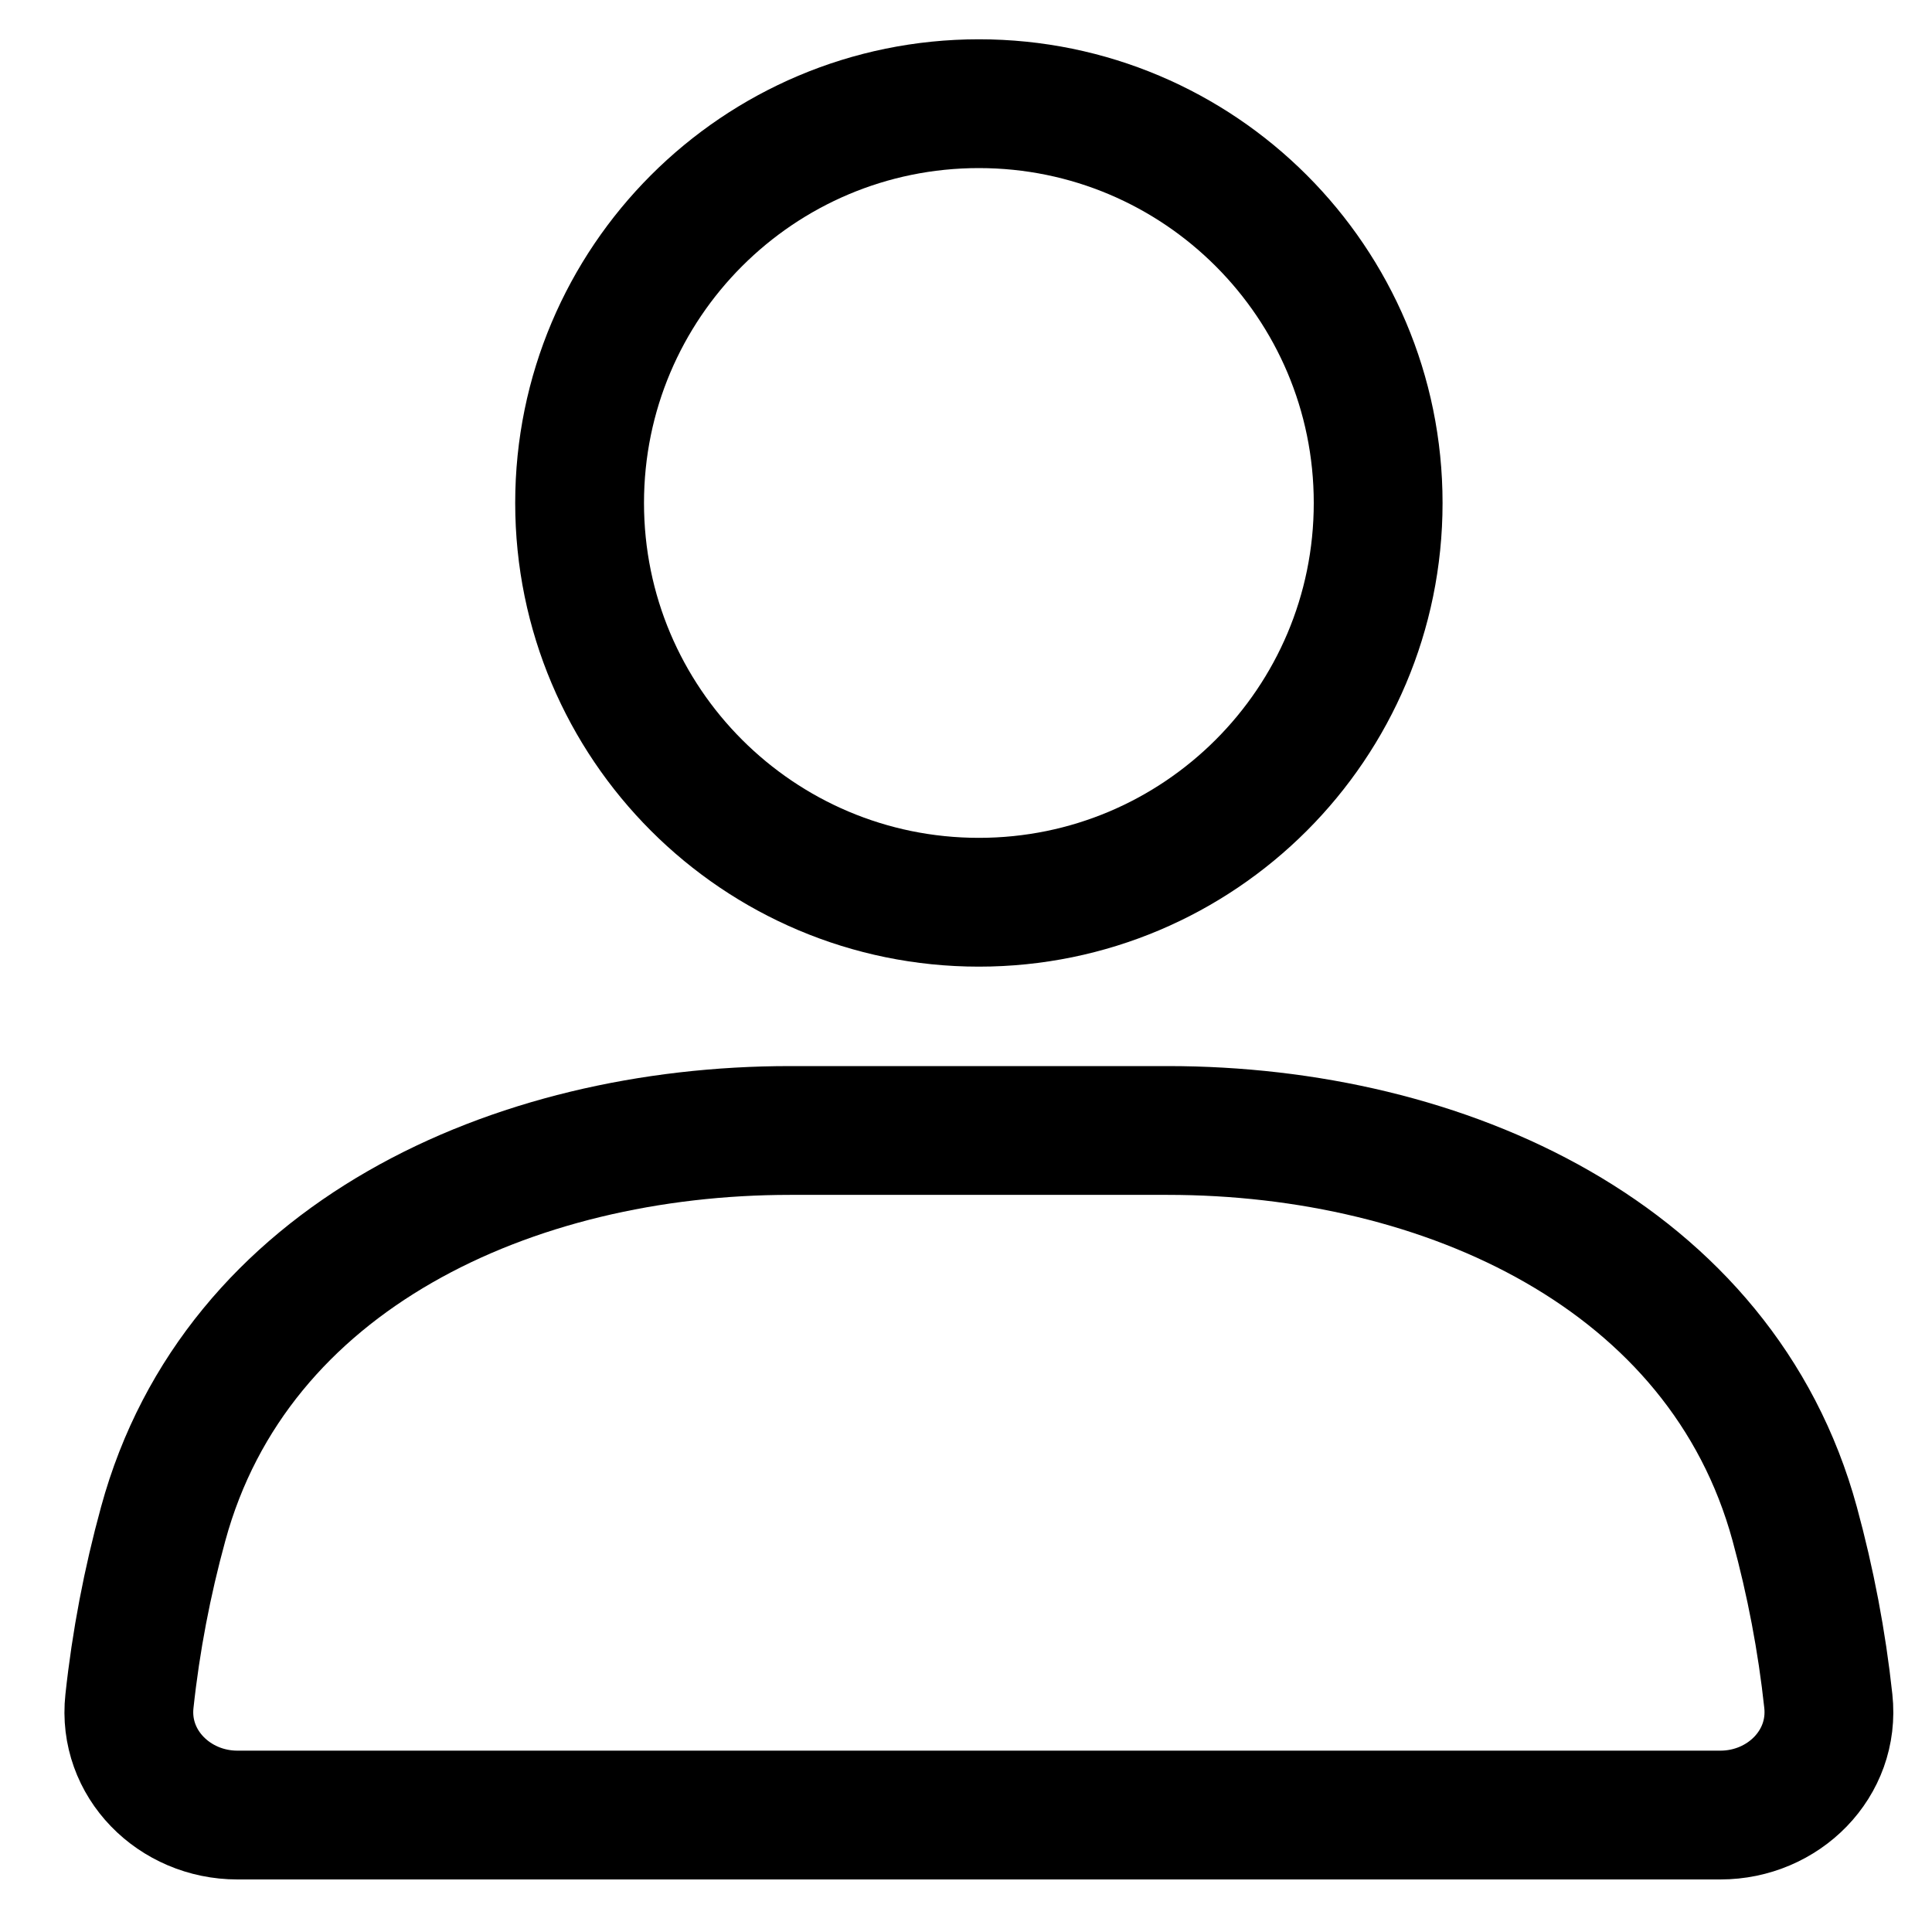
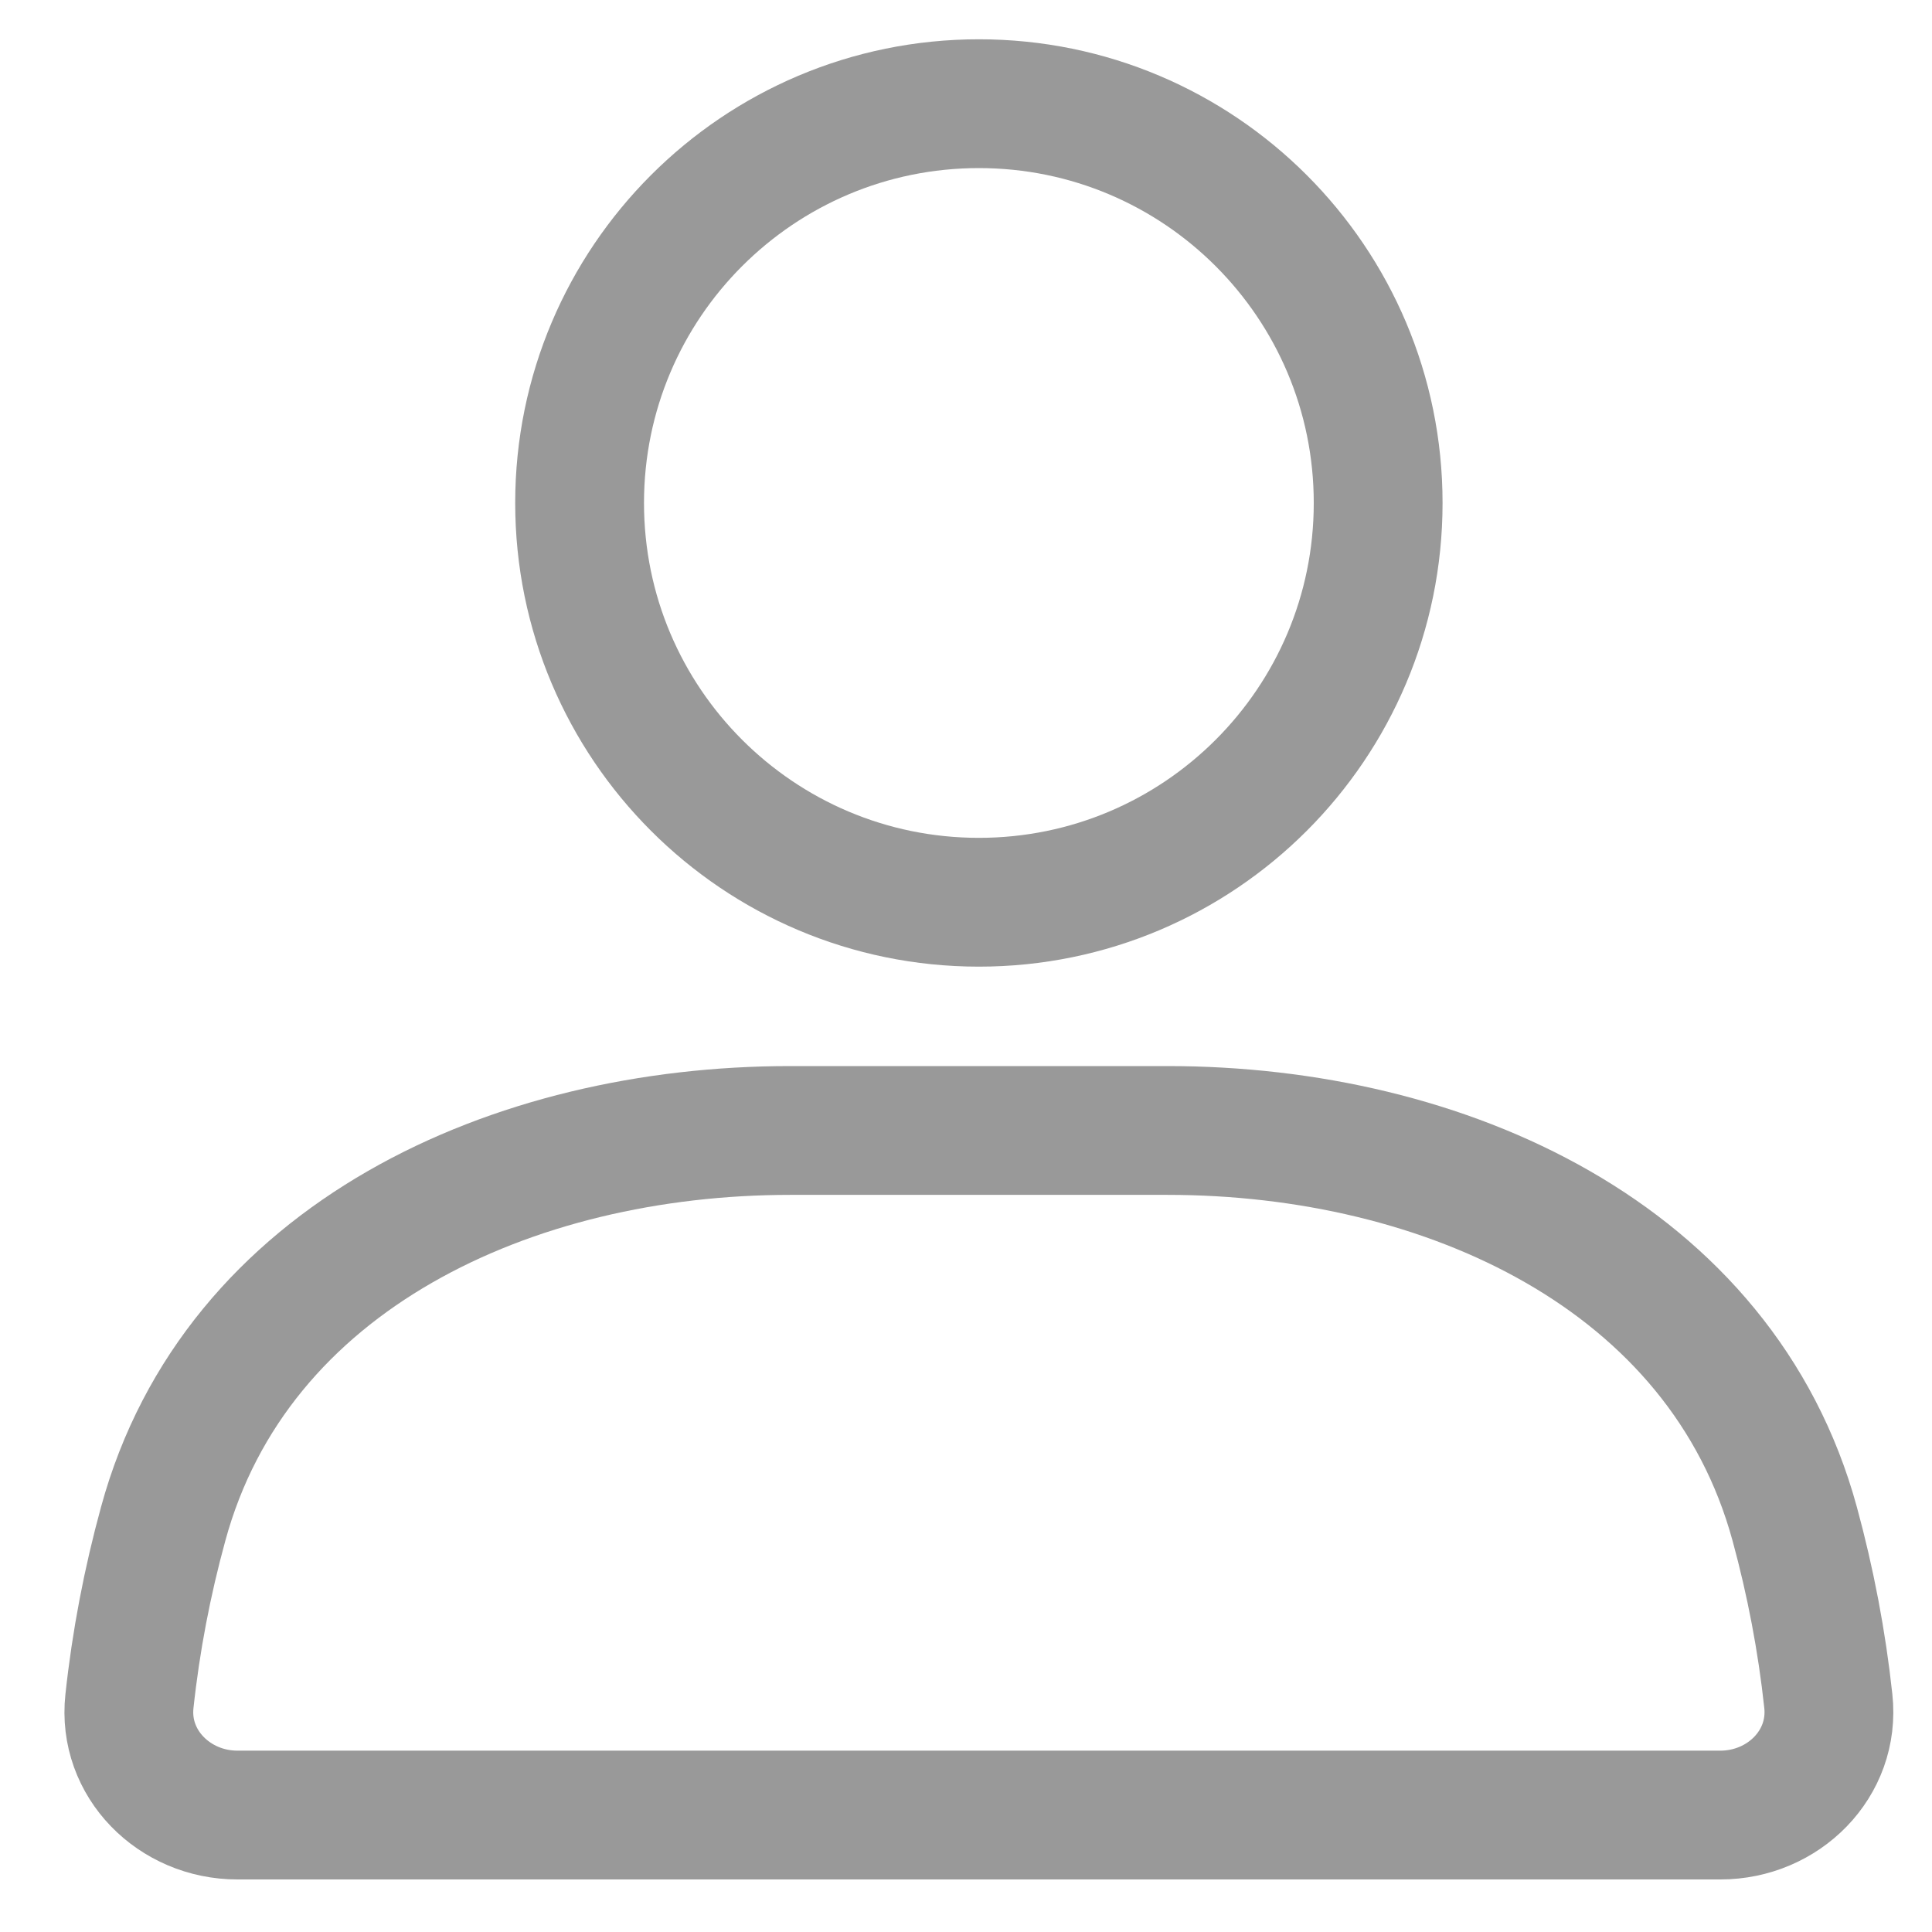
<svg xmlns="http://www.w3.org/2000/svg" width="15" height="15" viewBox="0 0 15 15" fill="none">
-   <path d="M7.6 7.005C9.312 7.005 10.7 5.617 10.7 3.905C10.7 2.193 9.312 0.805 7.6 0.805C5.888 0.805 4.5 2.193 4.5 3.905C4.5 5.617 5.888 7.005 7.6 7.005Z" stroke="black" stroke-linecap="round" />
-   <path d="M1.267 11.831C1.833 9.754 3.982 8.777 6.134 8.777H9.066C11.218 8.777 13.367 9.754 13.934 11.831C14.057 12.282 14.145 12.742 14.195 13.207C14.248 13.694 13.846 14.092 13.357 14.092H1.843C1.354 14.092 0.952 13.693 1.005 13.208C1.055 12.743 1.143 12.283 1.267 11.831Z" stroke="black" stroke-linecap="round" />
+   <path d="M7.6 7.005C9.312 7.005 10.7 5.617 10.7 3.905C10.7 2.193 9.312 0.805 7.6 0.805C5.888 0.805 4.5 2.193 4.5 3.905C4.5 5.617 5.888 7.005 7.6 7.005Z" stroke="#999999" stroke-linecap="round" />
+   <path d="M1.267 11.831C1.833 9.754 3.982 8.777 6.134 8.777H9.066C11.218 8.777 13.367 9.754 13.934 11.831C14.057 12.282 14.145 12.742 14.195 13.207C14.248 13.694 13.846 14.092 13.357 14.092H1.843C1.354 14.092 0.952 13.693 1.005 13.208C1.055 12.743 1.143 12.283 1.267 11.831Z" stroke="#999999" stroke-linecap="round" />
</svg>
